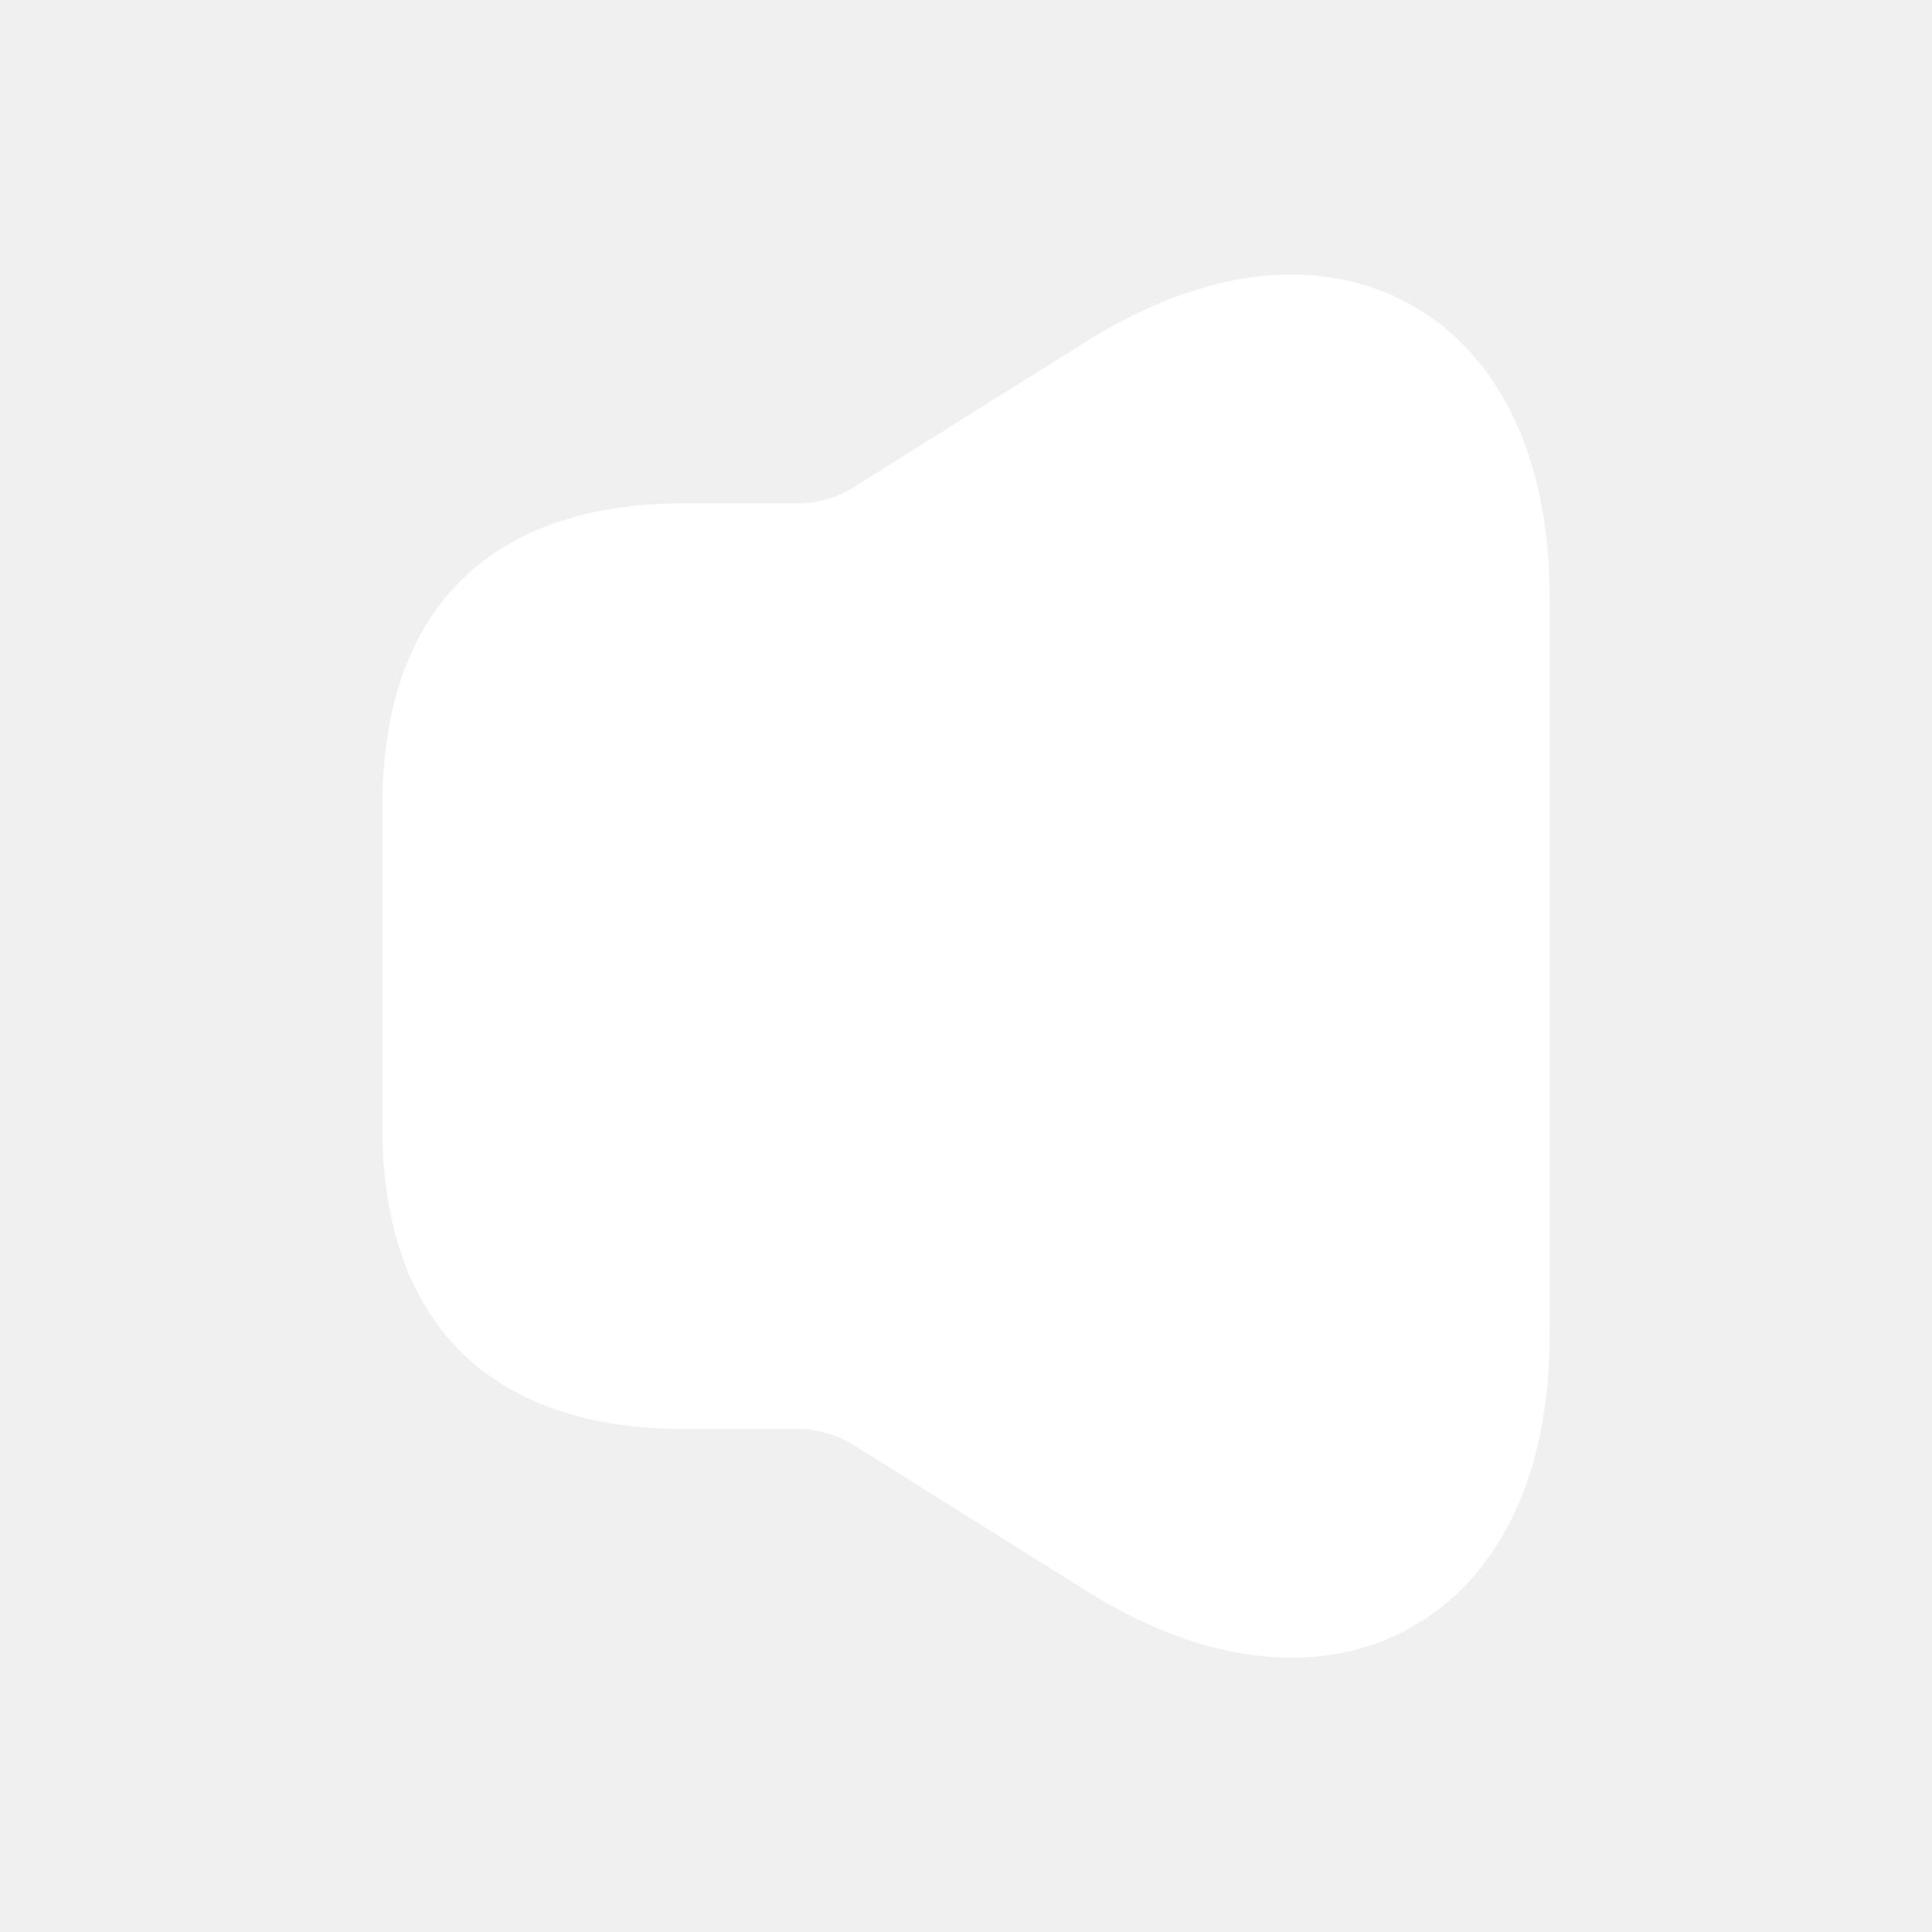
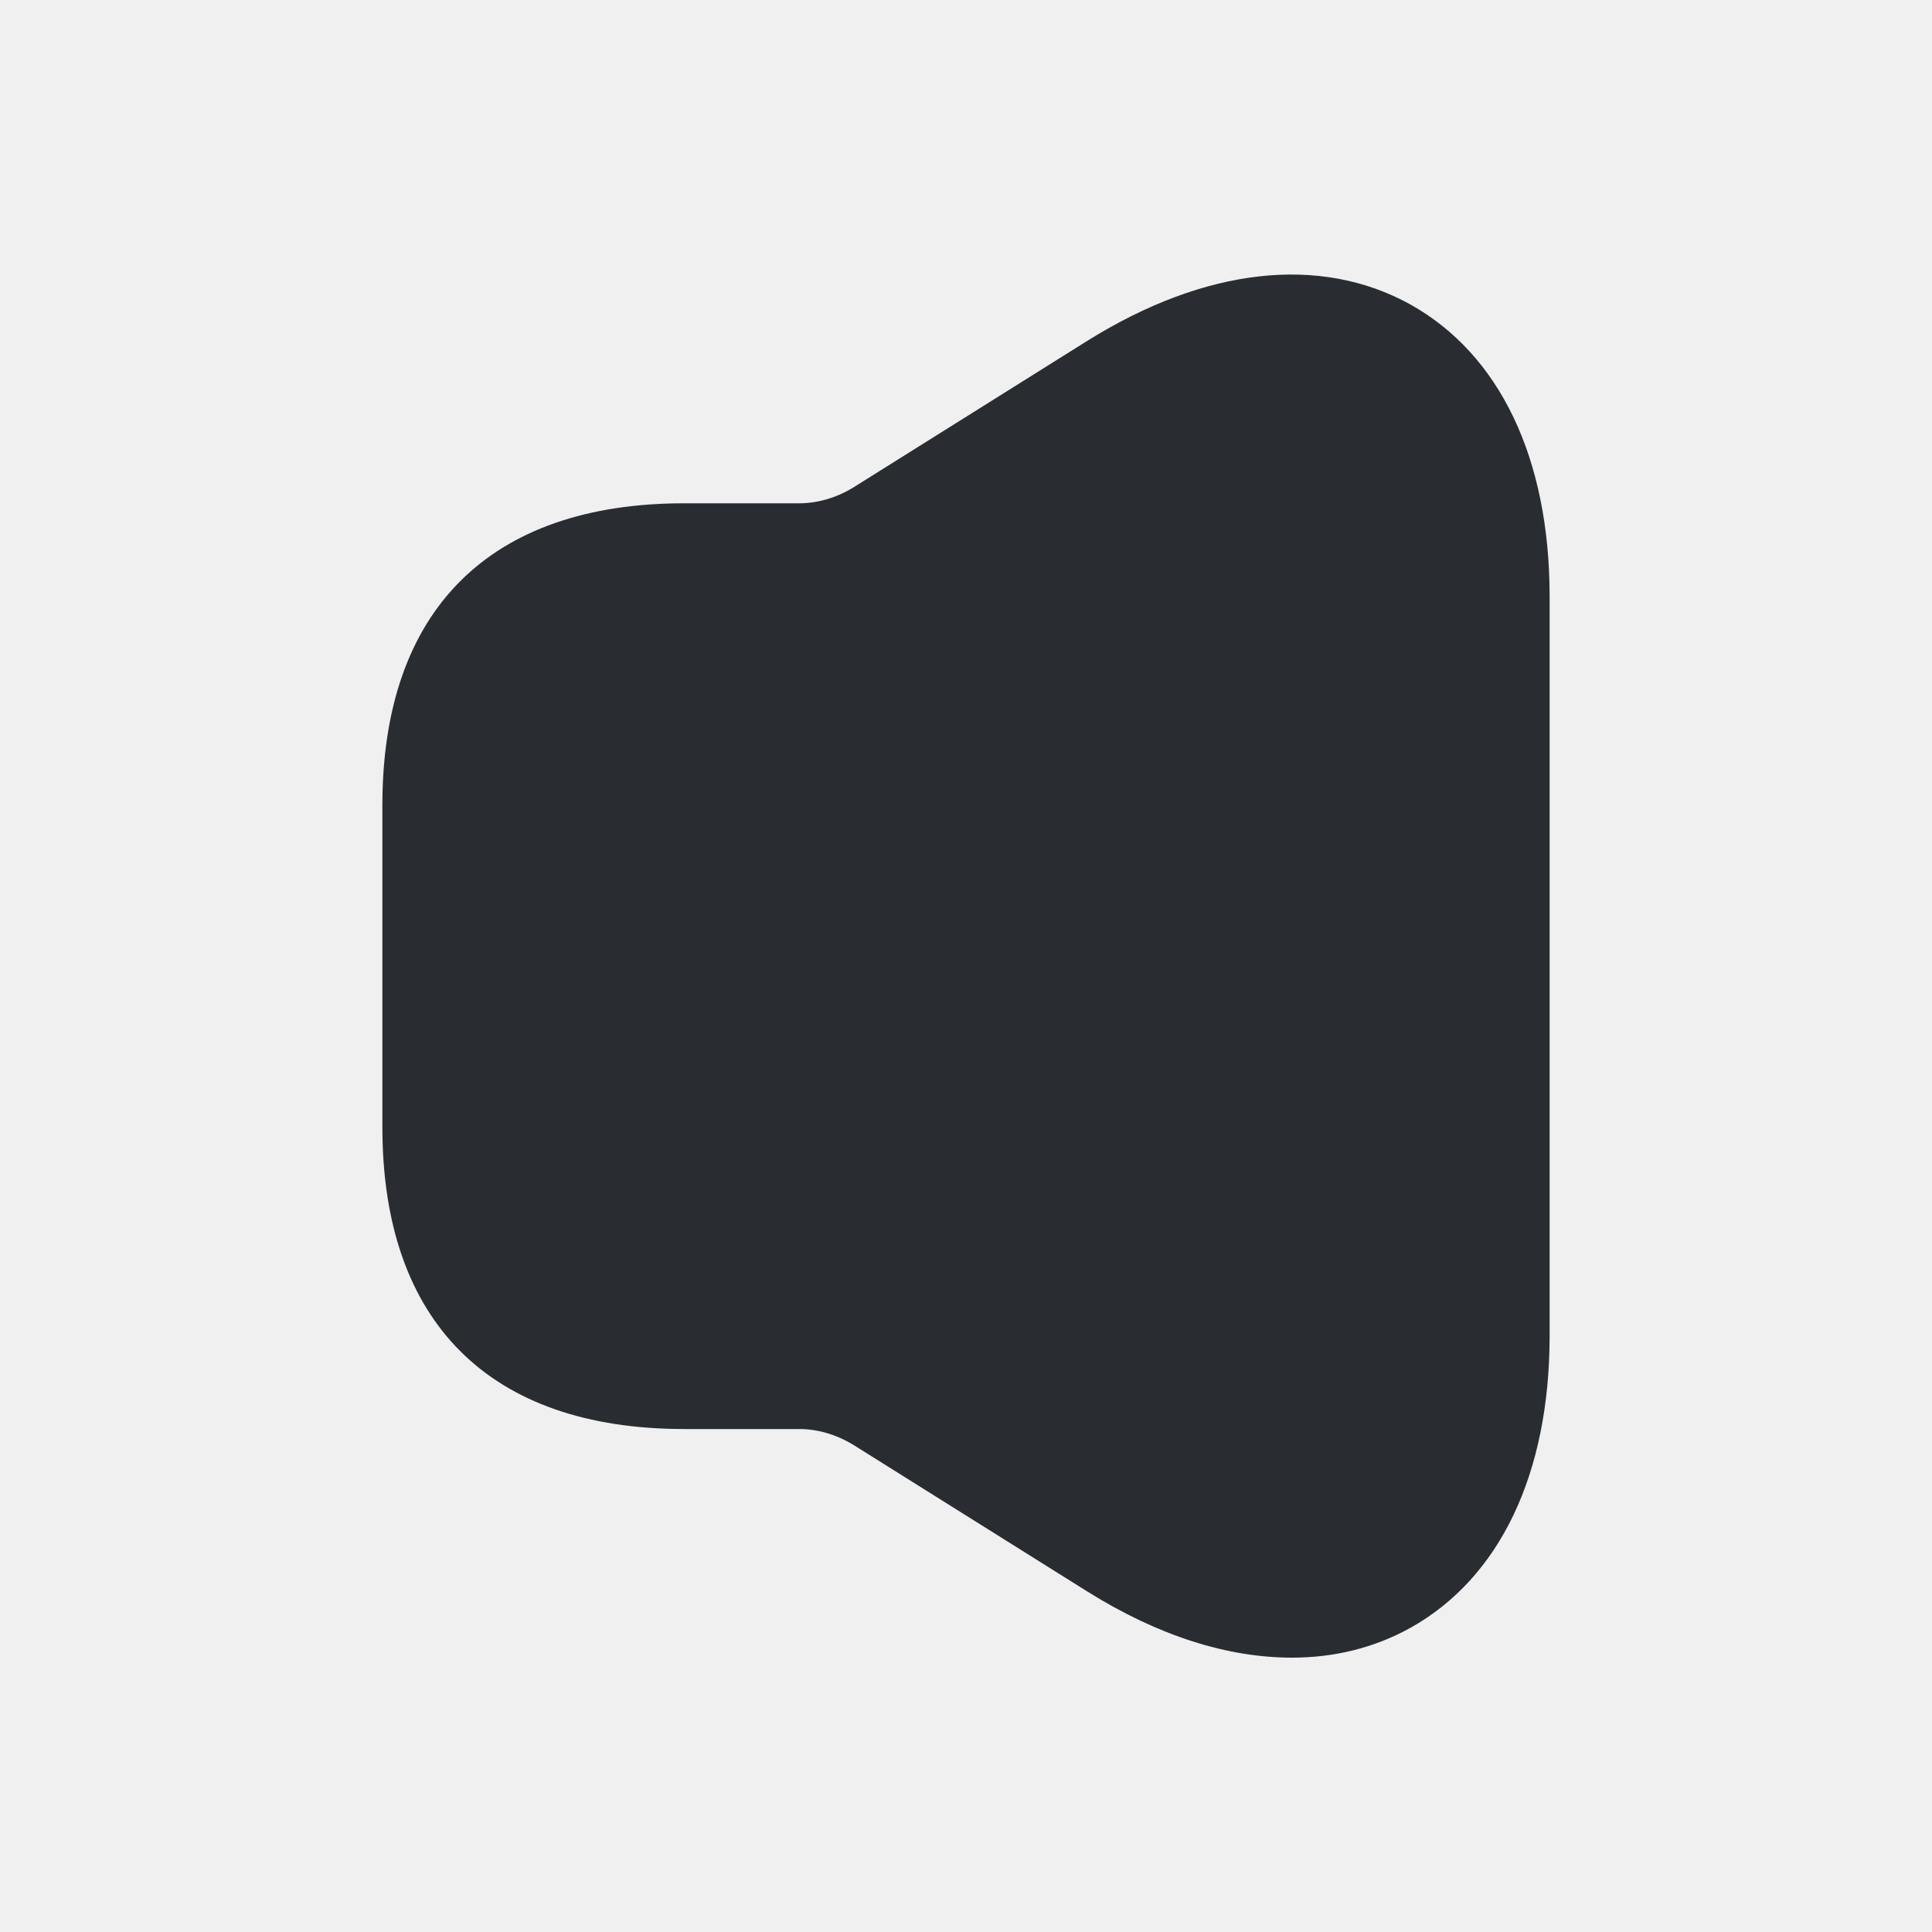
<svg xmlns="http://www.w3.org/2000/svg" width="800px" height="800px" viewBox="0 0 24 24" fill="none">
-   <path d="M17.52 3.782C16.4 3.162 14.97 3.322 13.51 4.232L10.59 6.062C10.39 6.182 10.16 6.252 9.93 6.252H9H8.5C6.08 6.252 4.75 7.582 4.75 10.002V14.002C4.75 16.422 6.08 17.752 8.5 17.752H9H9.93C10.16 17.752 10.39 17.822 10.59 17.942L13.51 19.772C14.39 20.322 15.25 20.592 16.05 20.592C16.57 20.592 17.07 20.472 17.52 20.222C18.63 19.602 19.25 18.312 19.25 16.592V7.412C19.25 5.692 18.63 4.402 17.52 3.782Z" fill="#ffffff" />
+   <path d="M17.52 3.782C16.4 3.162 14.97 3.322 13.51 4.232L10.59 6.062C10.39 6.182 10.16 6.252 9.93 6.252H9H8.5C6.08 6.252 4.75 7.582 4.75 10.002V14.002C4.75 16.422 6.08 17.752 8.5 17.752H9H9.93C10.16 17.752 10.39 17.822 10.59 17.942L13.51 19.772C14.39 20.322 15.25 20.592 16.05 20.592C16.57 20.592 17.07 20.472 17.52 20.222C18.63 19.602 19.25 18.312 19.25 16.592V7.412C19.25 5.692 18.63 4.402 17.52 3.782Z" fill="#292D32" />
</svg>
